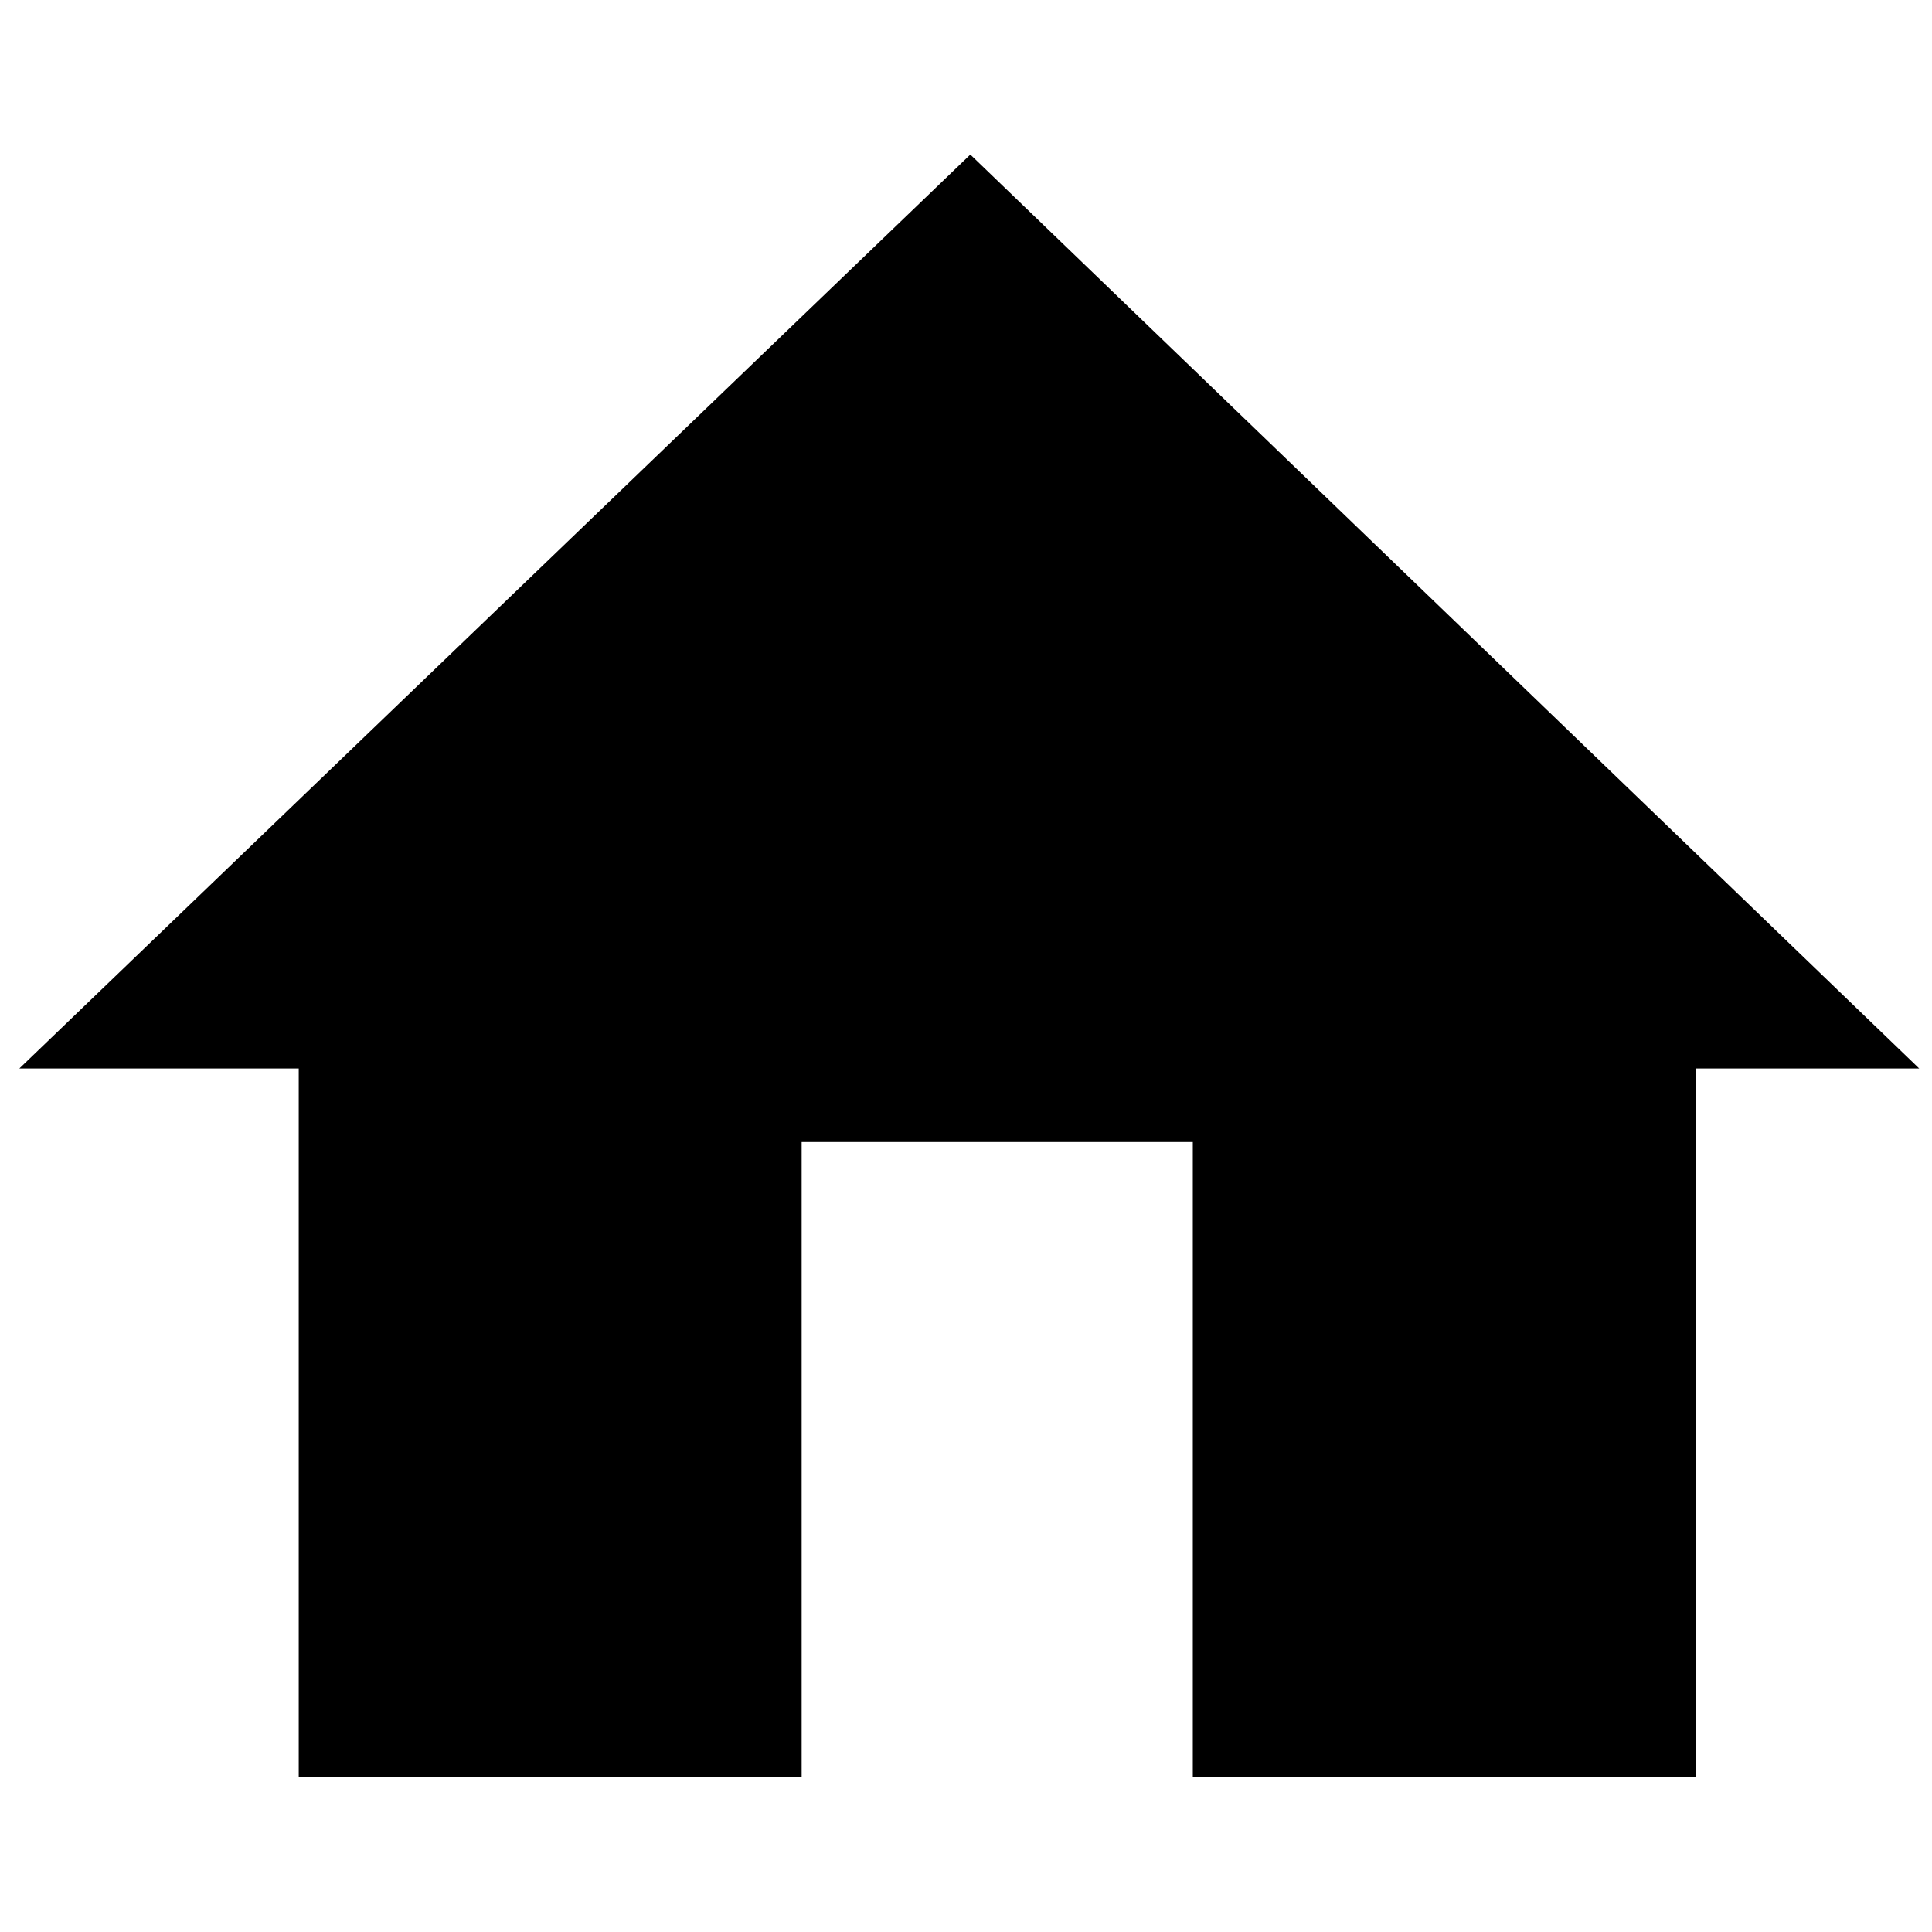
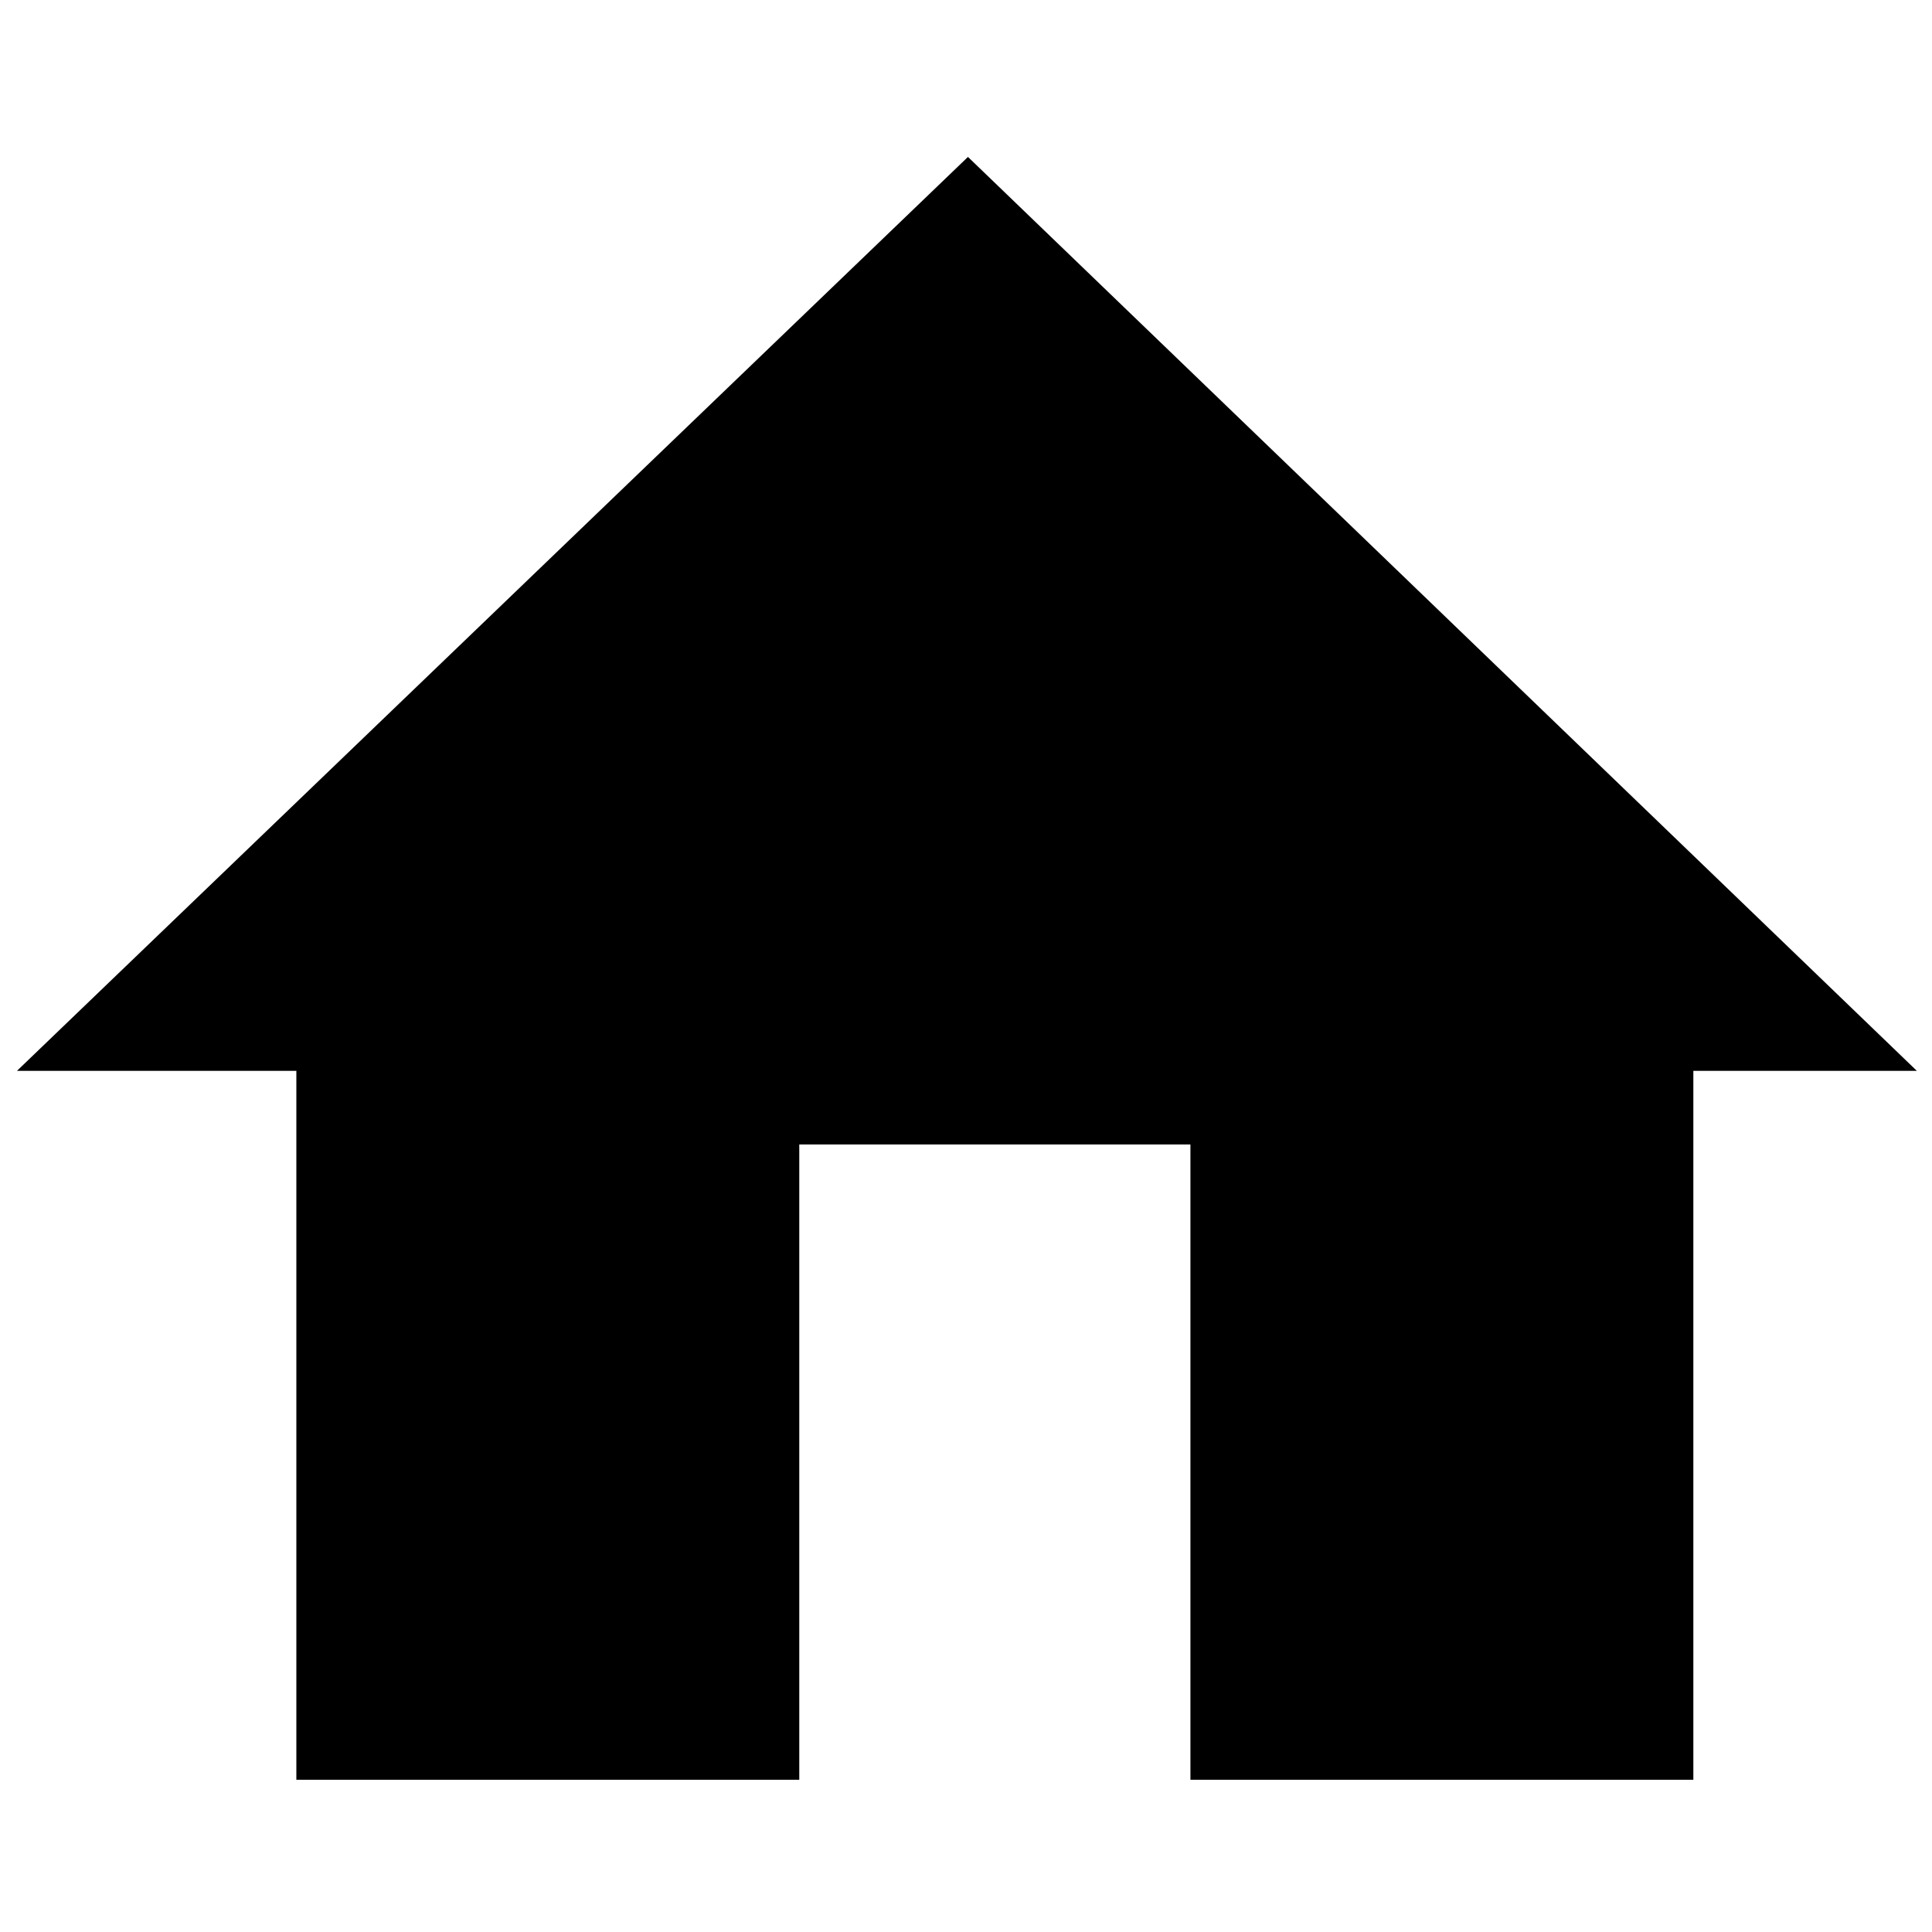
- <svg xmlns="http://www.w3.org/2000/svg" width="100px" height="100px" viewBox="0 0 100 100" version="1.1">
-   <defs />
-   <g id="Icons" stroke="none" stroke-width="1" fill="none" fill-rule="evenodd">
-     <g id="home" fill="#000000">
-       <g transform="translate(1, 8)">
-         <path d="M40.493,83.996 L14.462,83.996 L14.462,47.305 L0,47.305 L49.224,0 L98.339,47.305 L86.77,47.305 L86.77,83.996 L60.739,83.996 L60.739,51.113 L40.493,51.113 L40.493,83.996 Z" />
+ <svg xmlns="http://www.w3.org/2000/svg" width="100px" height="100px" viewBox="0 0 100 100" version="1.1" id="svg3003">
+   <defs id="defs3009" />
+   <g id="Icons" style="fill:none;stroke:none" transform="translate(-0.1226994,0.1226994)">
+     <g id="home" style="fill:#000000">
+       <g transform="translate(1,8)" id="g3013">
+         <path d="m 40.493,83.996 -26.031,0 0,-36.691 L 0,47.305 49.224,0 l 49.115,47.305 -11.569,0 0,36.691 -26.031,0 0,-32.882 -20.246,0 0,32.882 z" id="path3015" />
      </g>
    </g>
  </g>
</svg>
